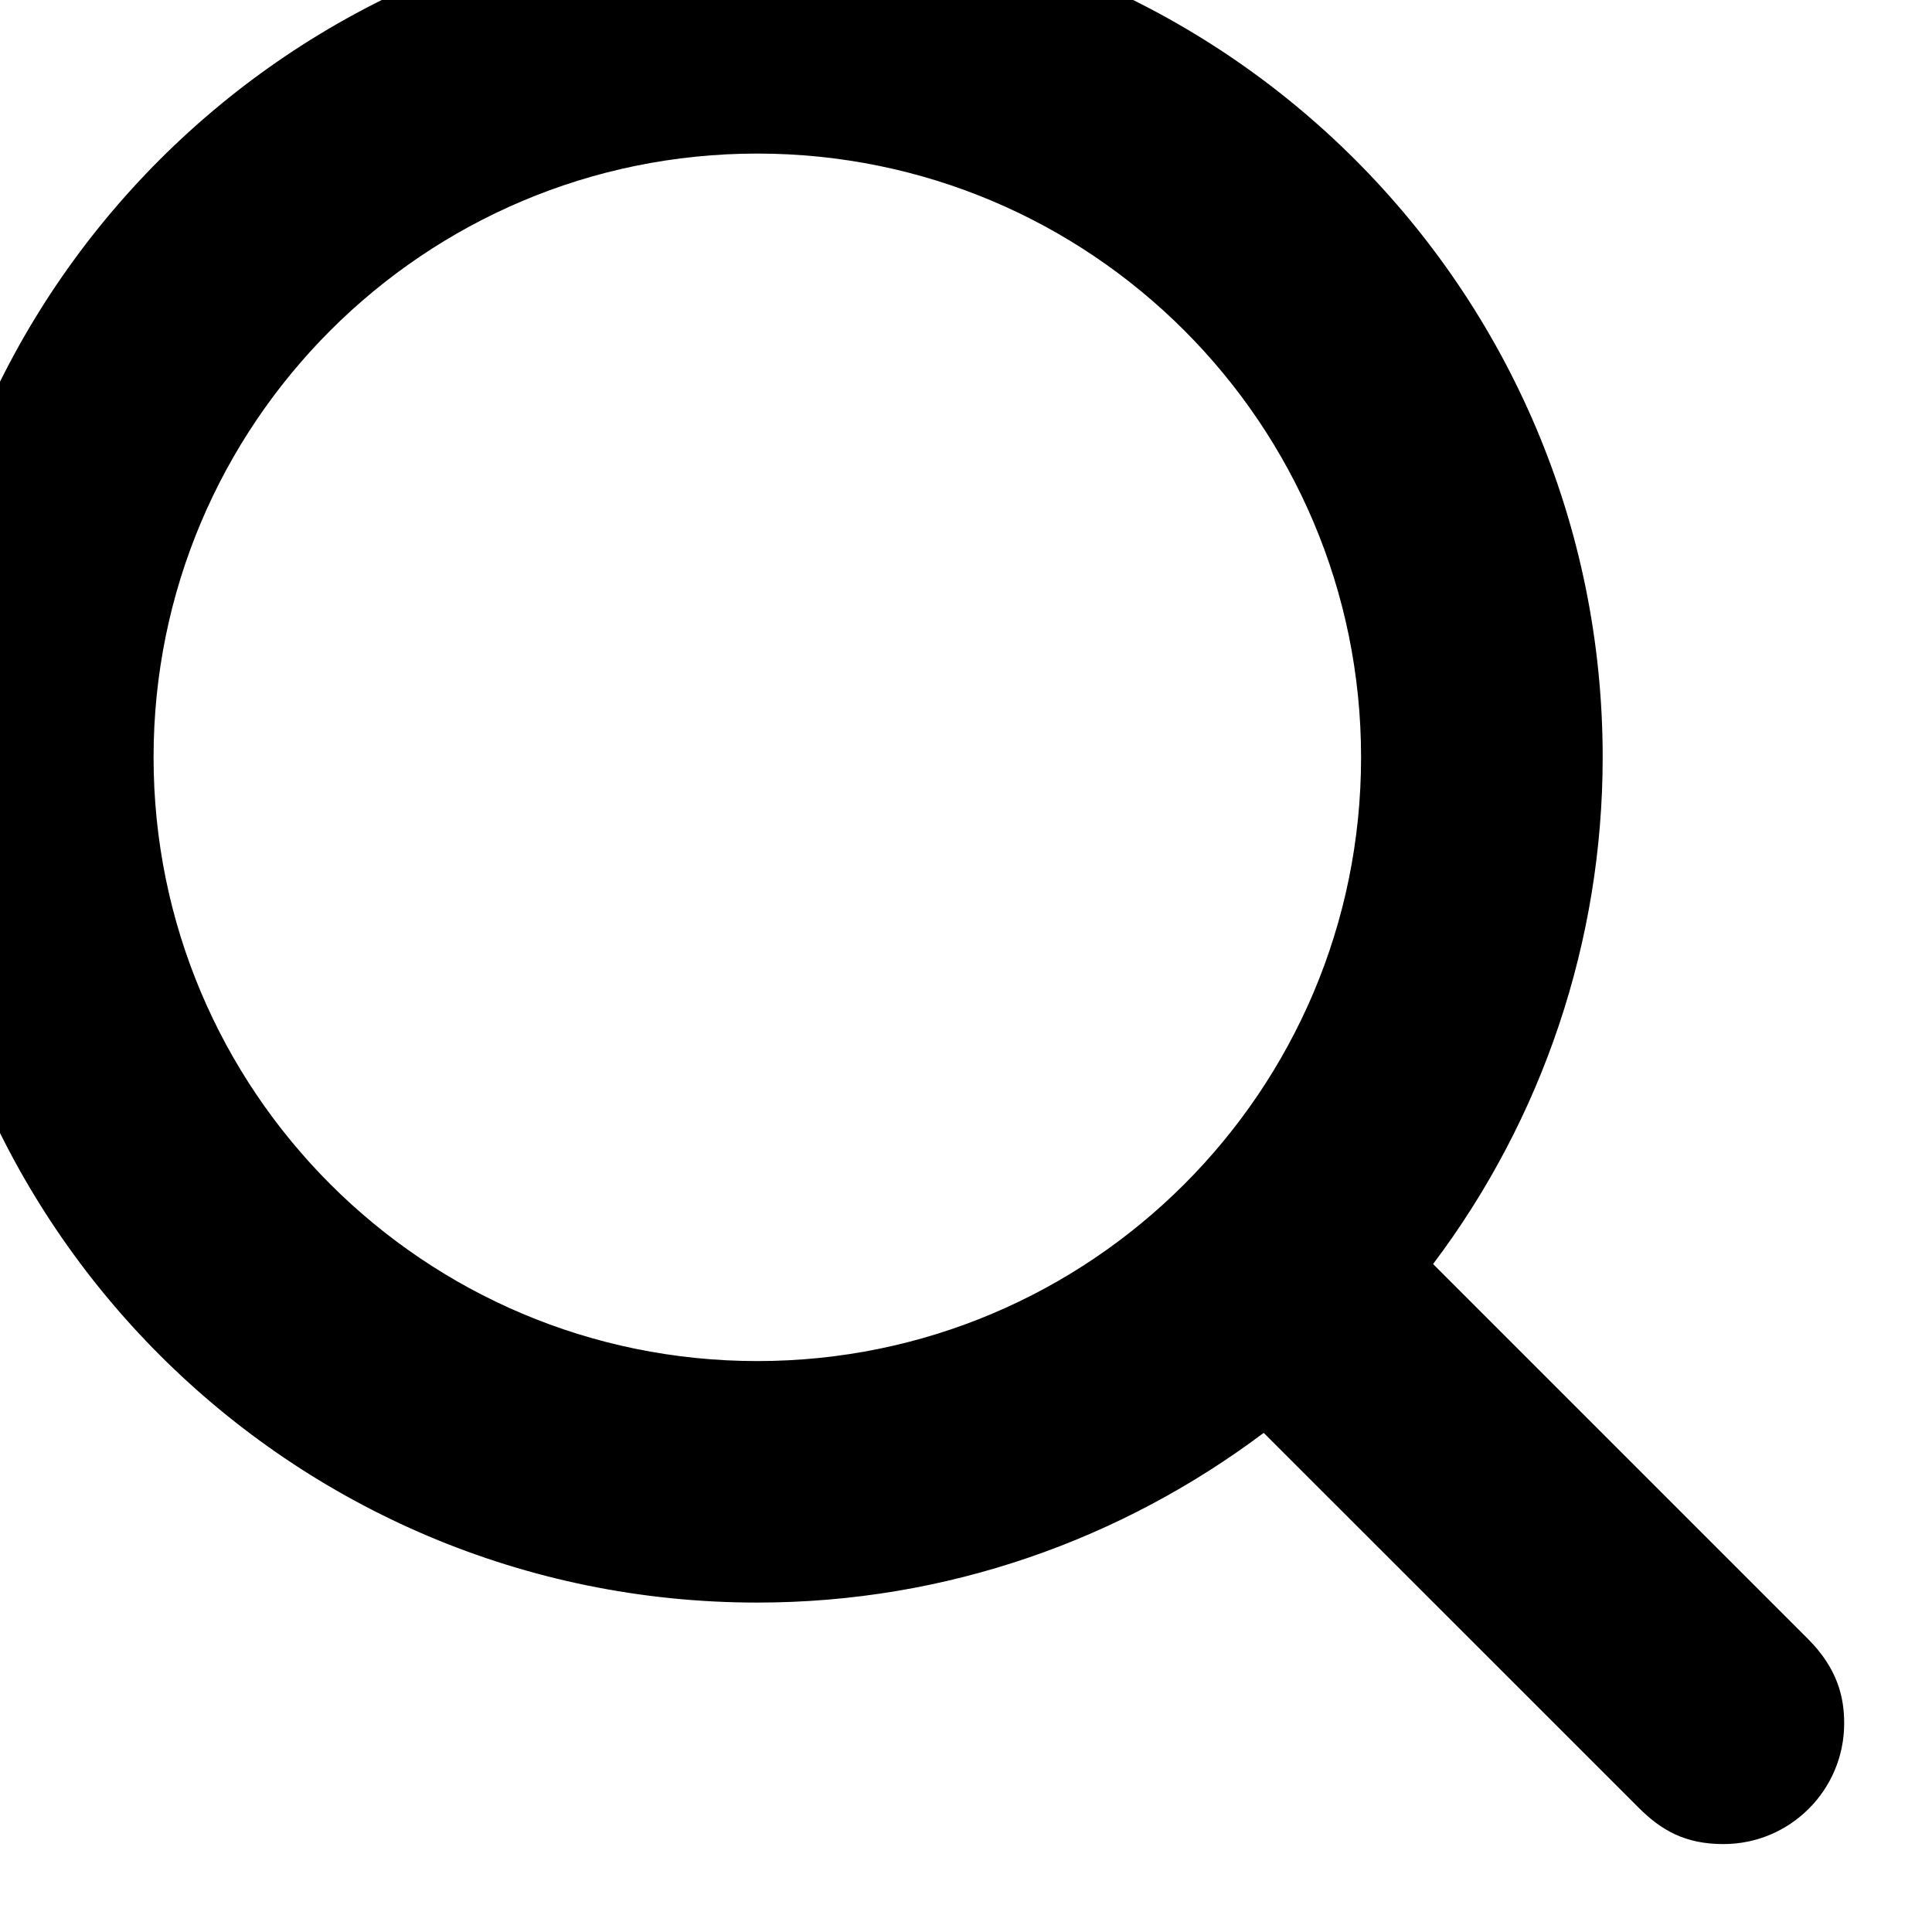
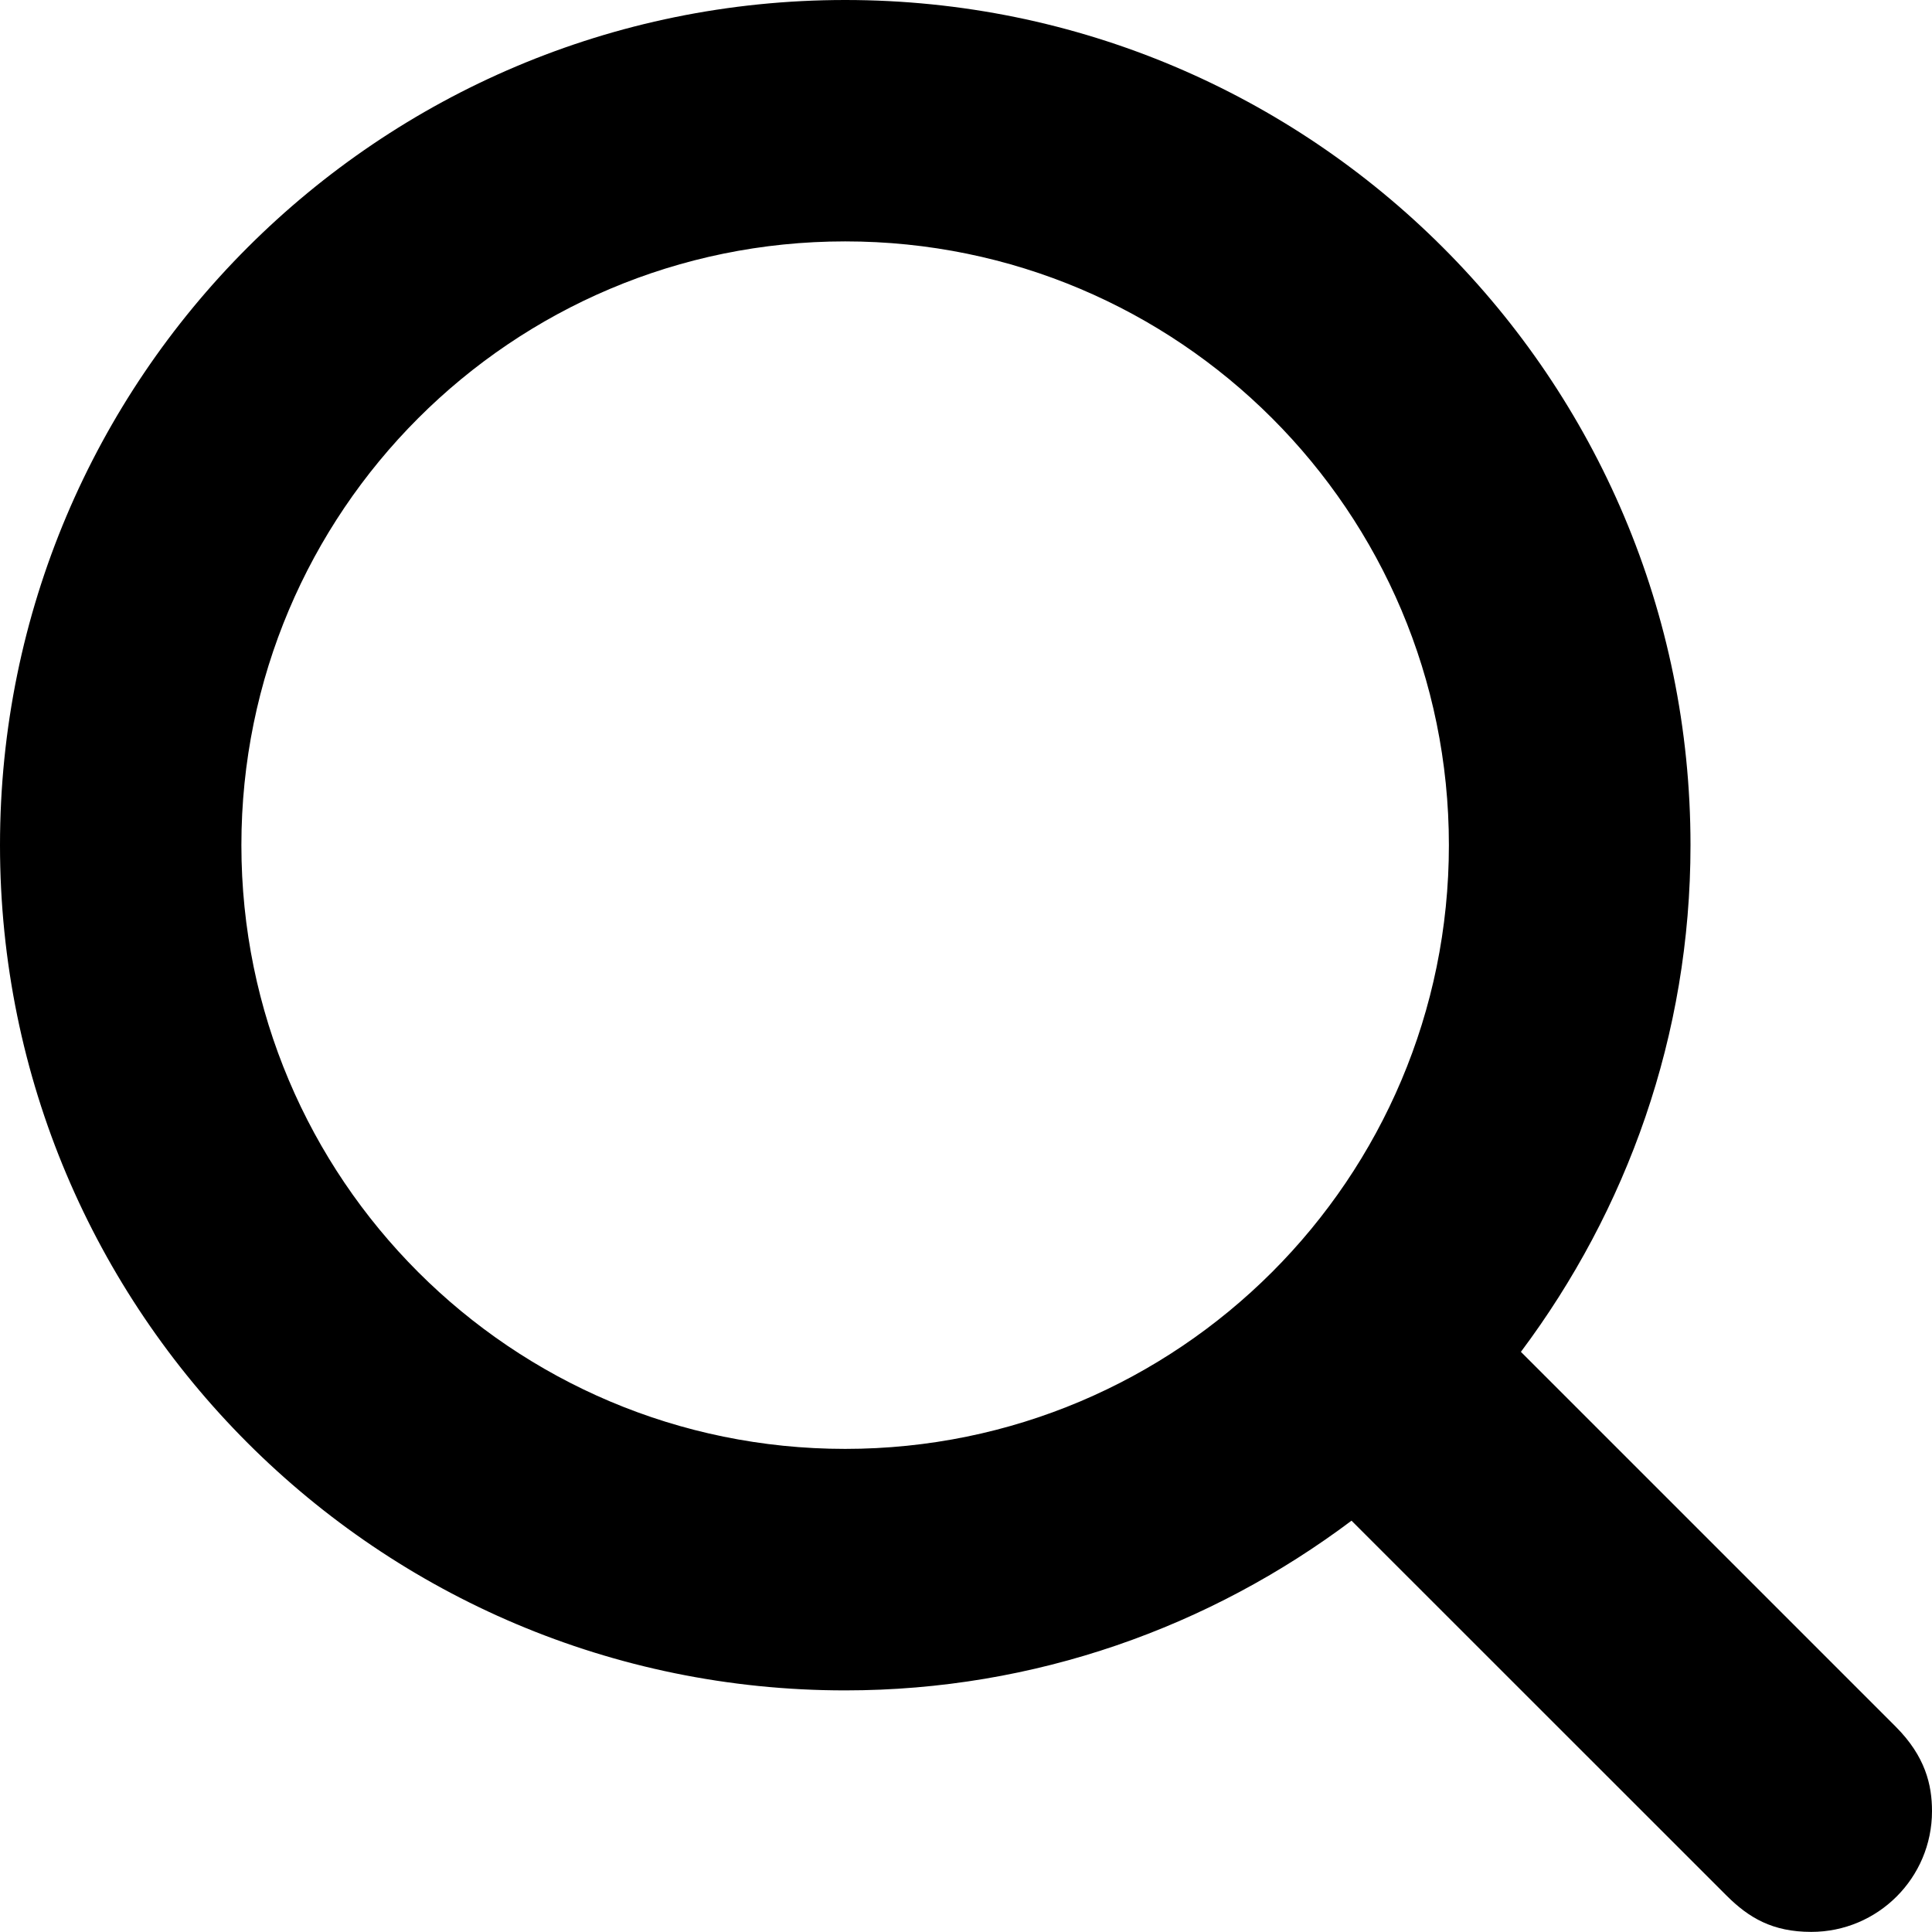
- <svg xmlns="http://www.w3.org/2000/svg" width="17.6" height="17.6" viewbox="-0.8 -0.8 17.6 17.6">
-   <path d="M16.47 14.93l-3.415-3.415A7.67 7.67 0 0014.6 6.899C14.6 2.646 11.153-.8 6.9-.8S-.8 2.646-.8 6.899s3.446 7.7 7.699 7.7c1.734 0 3.326-.58 4.613-1.546l3.417 3.416c.203.202.418.33.771.33a1.1 1.1 0 001.1-1.1c0-.24-.061-.499-.33-.769zM1.399 6.899a5.5 5.5 0 1111 0c0 3.038-2.462 5.5-5.5 5.5s-5.5-2.461-5.5-5.5z" />
+ <svg xmlns="http://www.w3.org/2000/svg" version="1.1" id="Layer_1" x="0px" y="0px" width="17.6px" height="17.6px" viewBox="-0.8 -0.8 17.6 17.6" enable-background="new -0.8 -0.8 17.6 17.6" xml:space="preserve">
+   <path d="M16.47,14.93l-3.415-3.415C14.02,10.226,14.6,8.634,14.6,6.899c0-4.253-3.447-7.699-7.7-7.699 S-0.8,2.646-0.8,6.899s3.446,7.7,7.699,7.7c1.734,0,3.326-0.58,4.613-1.546l3.417,3.416c0.203,0.202,0.418,0.33,0.771,0.33 c0.607,0,1.1-0.492,1.1-1.1C16.8,15.459,16.739,15.2,16.47,14.93z M1.399,6.899c0-3.038,2.462-5.5,5.5-5.5s5.5,2.462,5.5,5.5 s-2.462,5.5-5.5,5.5S1.399,9.938,1.399,6.899z" />
</svg>
